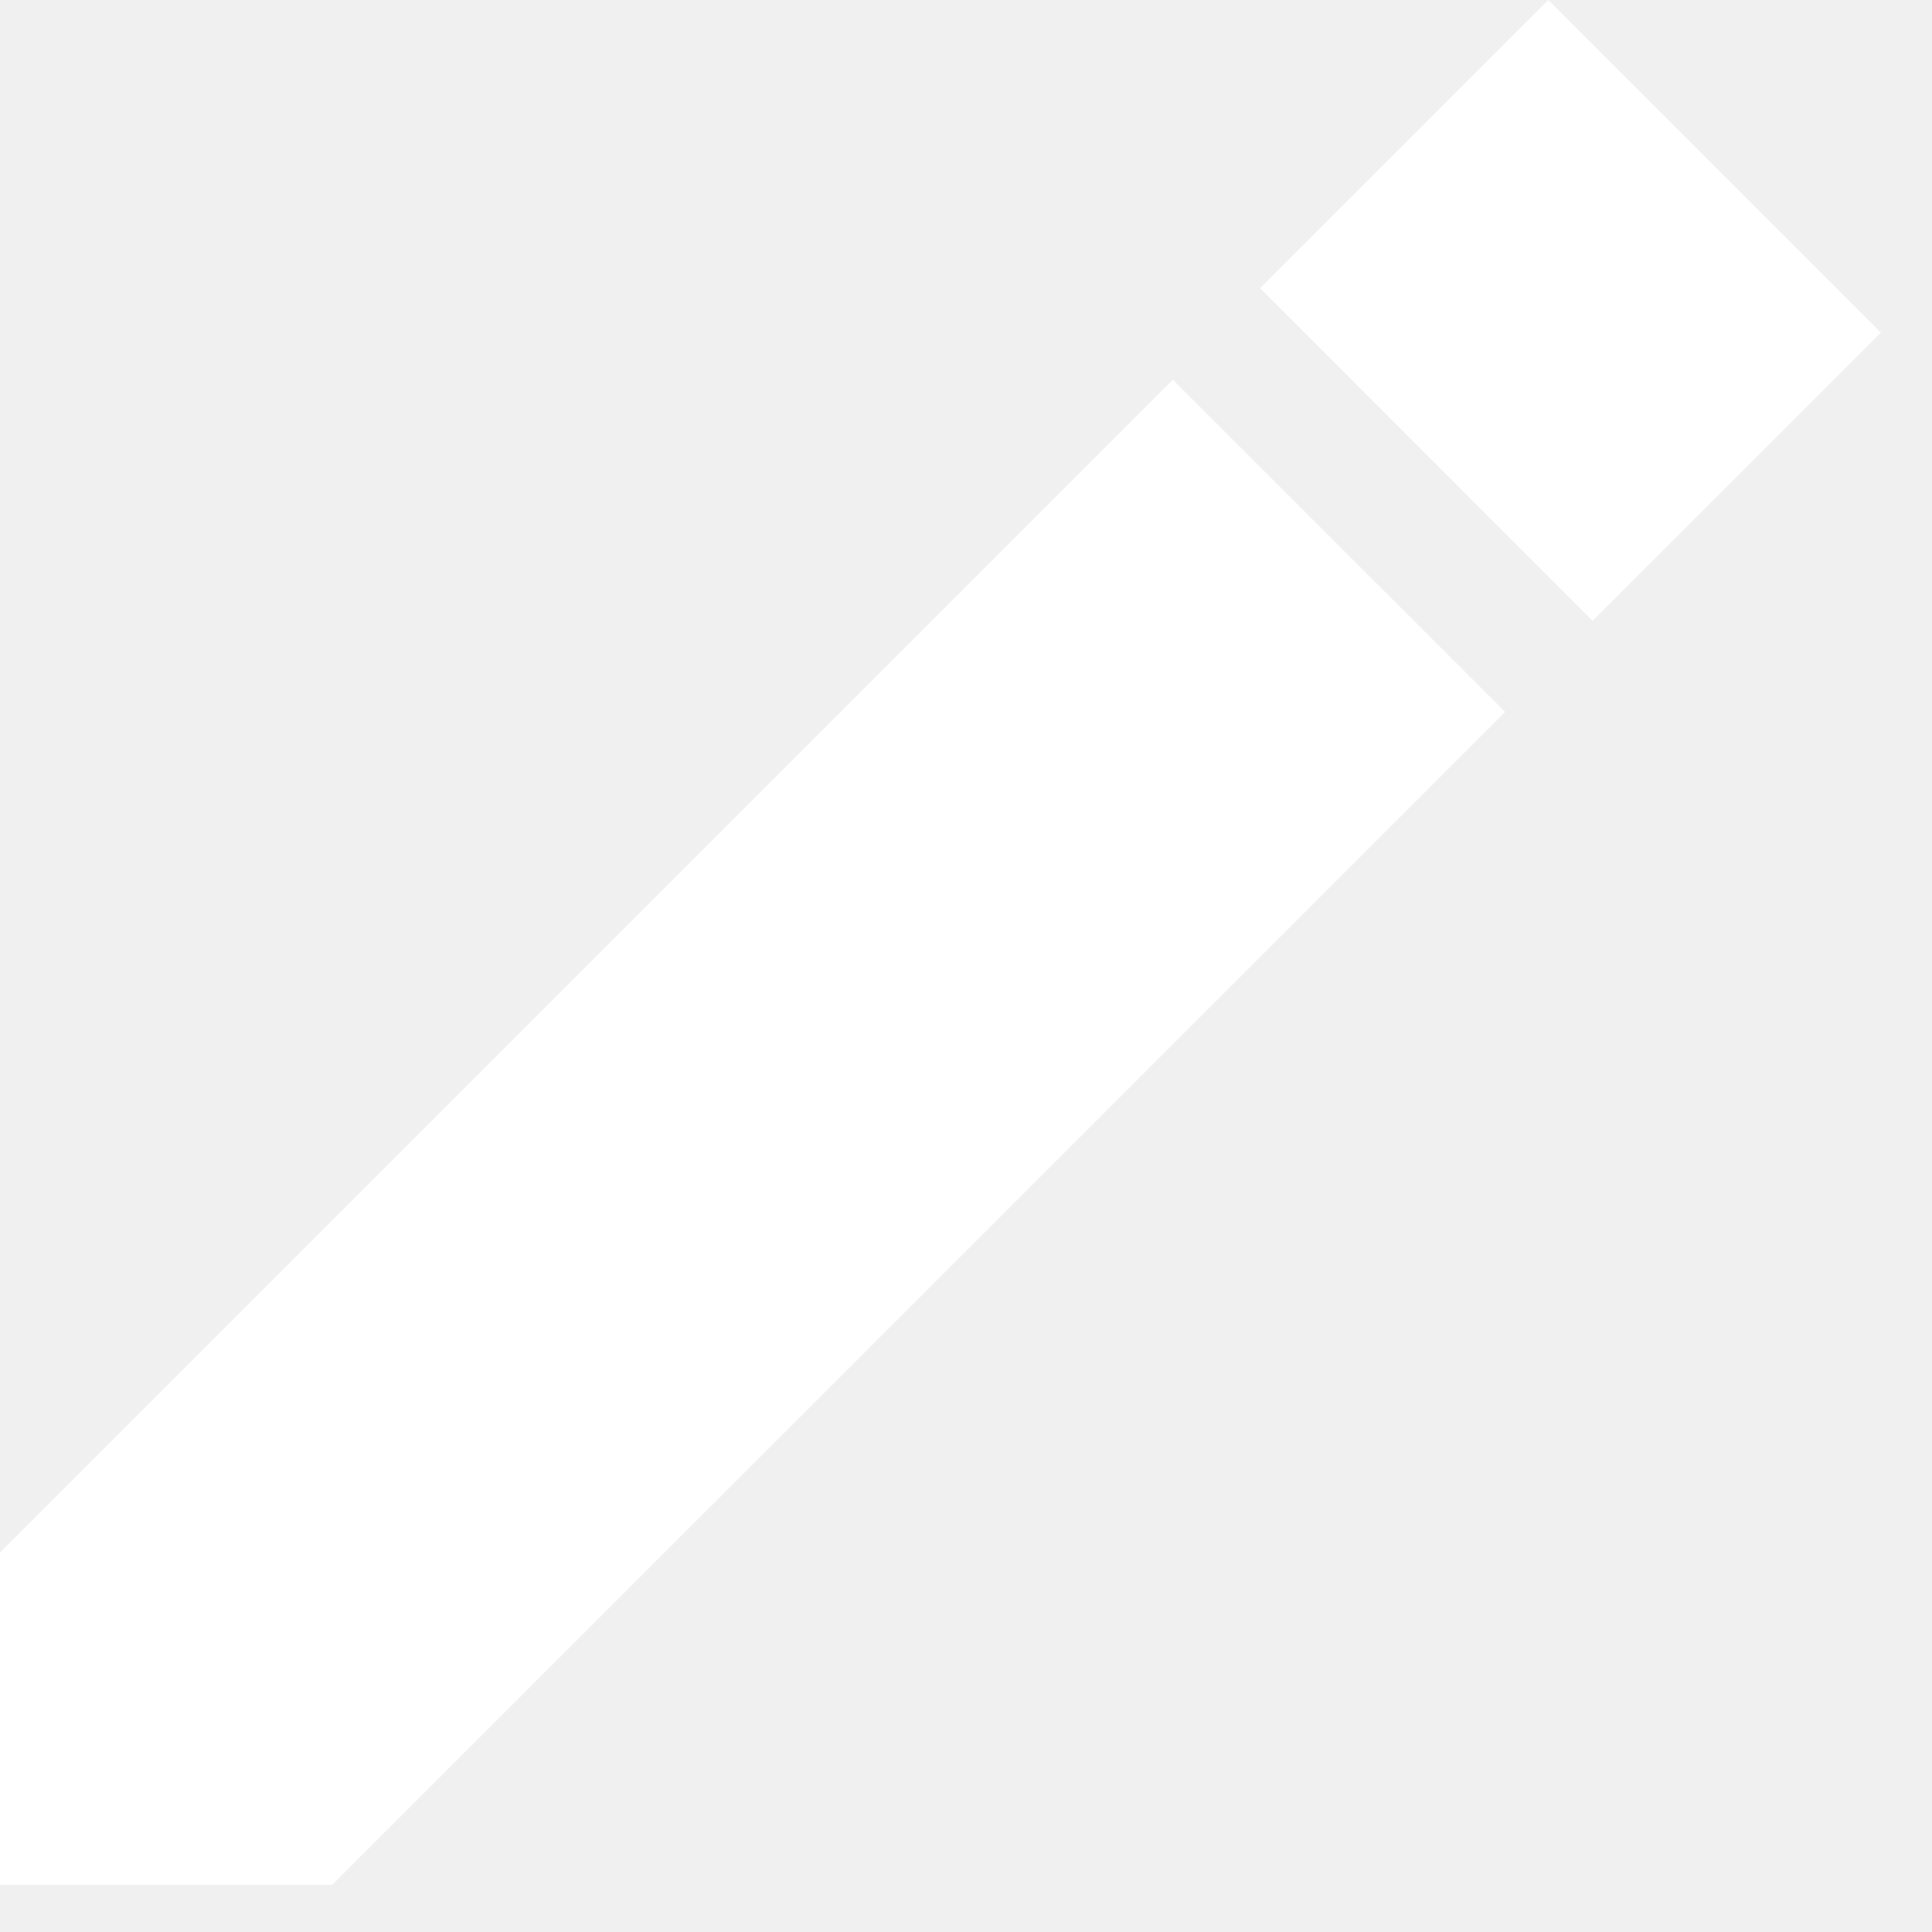
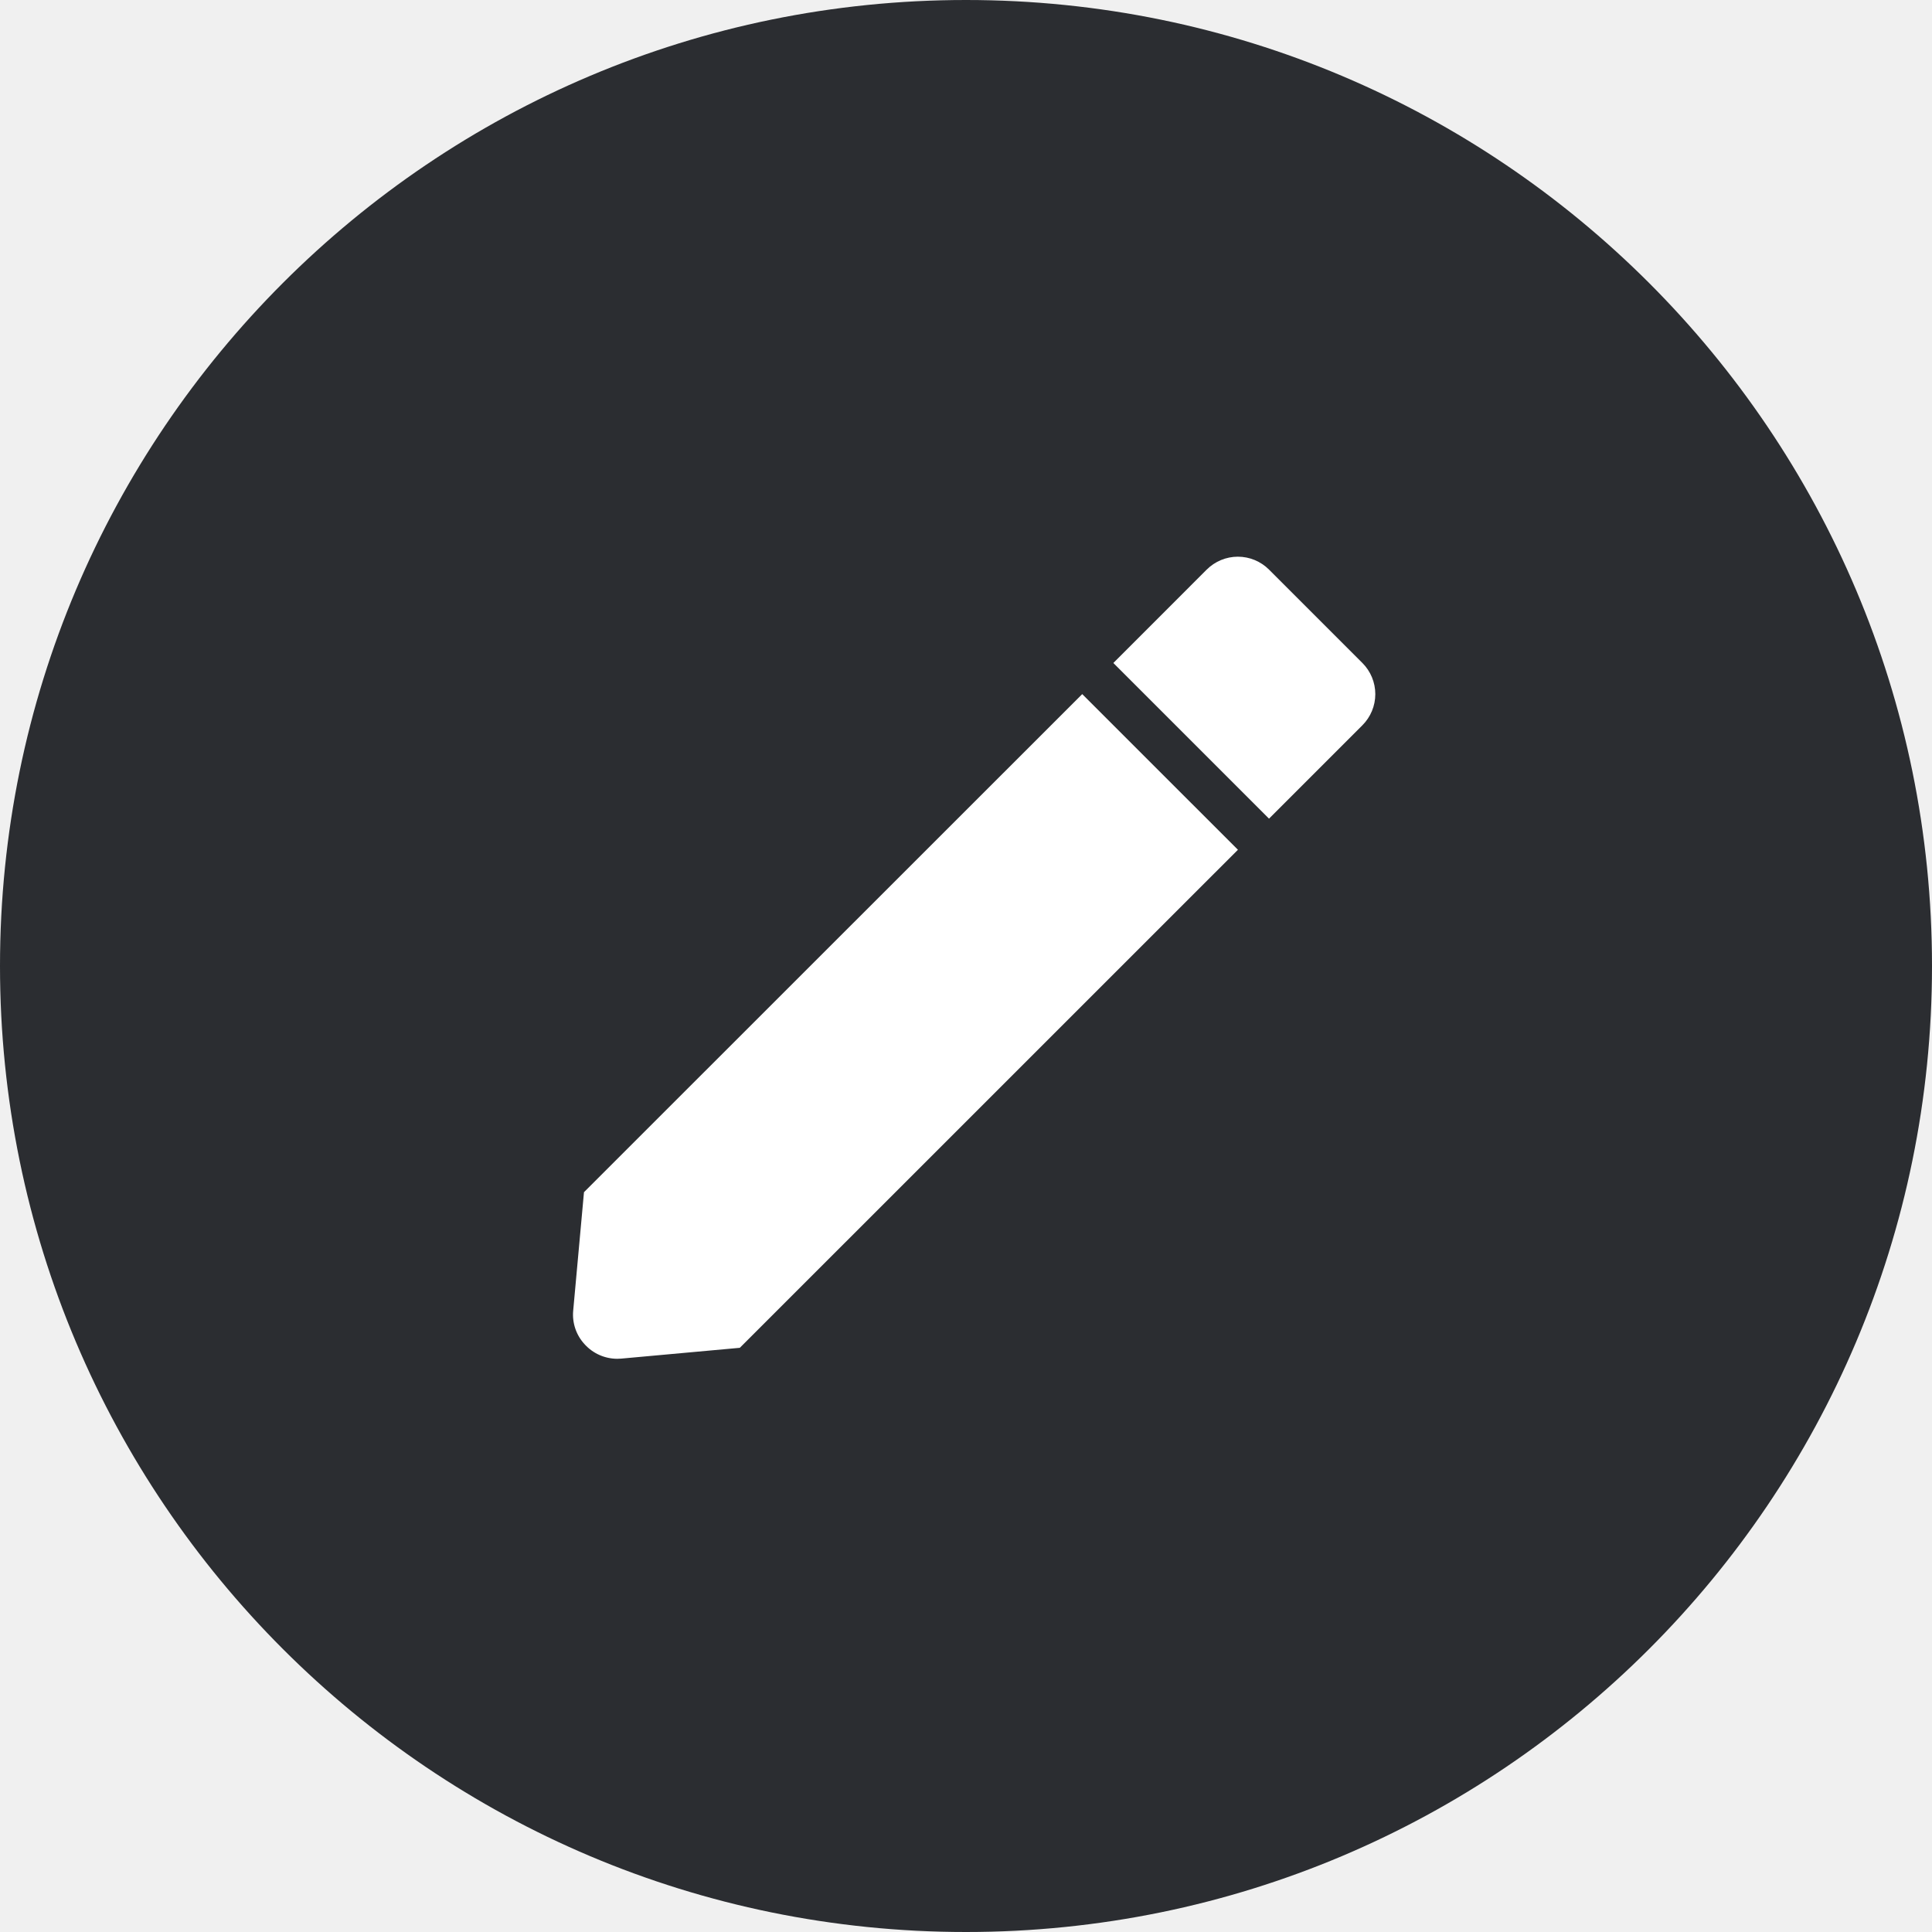
- <svg xmlns="http://www.w3.org/2000/svg" width="32" height="32" viewBox="0 0 32 32" fill="none">
-   <path fill-rule="evenodd" clip-rule="evenodd" d="M20.871 4.774L25.645 -0L31.154 5.509L26.379 10.283L20.871 4.774Z" fill="white" />
-   <path d="M0 31.218V25.715L19.425 6.289L24.93 11.793L5.504 31.218H0Z" fill="white" />
+ <svg xmlns="http://www.w3.org/2000/svg" width="56" height="56" viewBox="0 0 56 56" fill="none">
+   <circle cx="28" cy="28" r="28" fill="#2B2D31" />
+   <rect width="30.625" height="30.625" transform="translate(12.25 13.125)" fill="#2B2D31" />
+   <path d="M17.89 39.385C17.532 39.384 17.191 39.233 16.95 38.969C16.704 38.706 16.582 38.352 16.614 37.994L16.927 34.556L31.369 20.119L35.882 24.631L21.444 39.067L18.006 39.38C17.967 39.383 17.927 39.385 17.89 39.385ZM36.783 23.729L32.271 19.217L34.977 16.51C35.217 16.271 35.542 16.136 35.88 16.136C36.219 16.136 36.544 16.271 36.783 16.51L39.49 19.217C39.729 19.456 39.864 19.781 39.864 20.12C39.864 20.458 39.729 20.783 39.49 21.022L36.784 23.728L36.783 23.729Z" fill="white" />
</svg>
